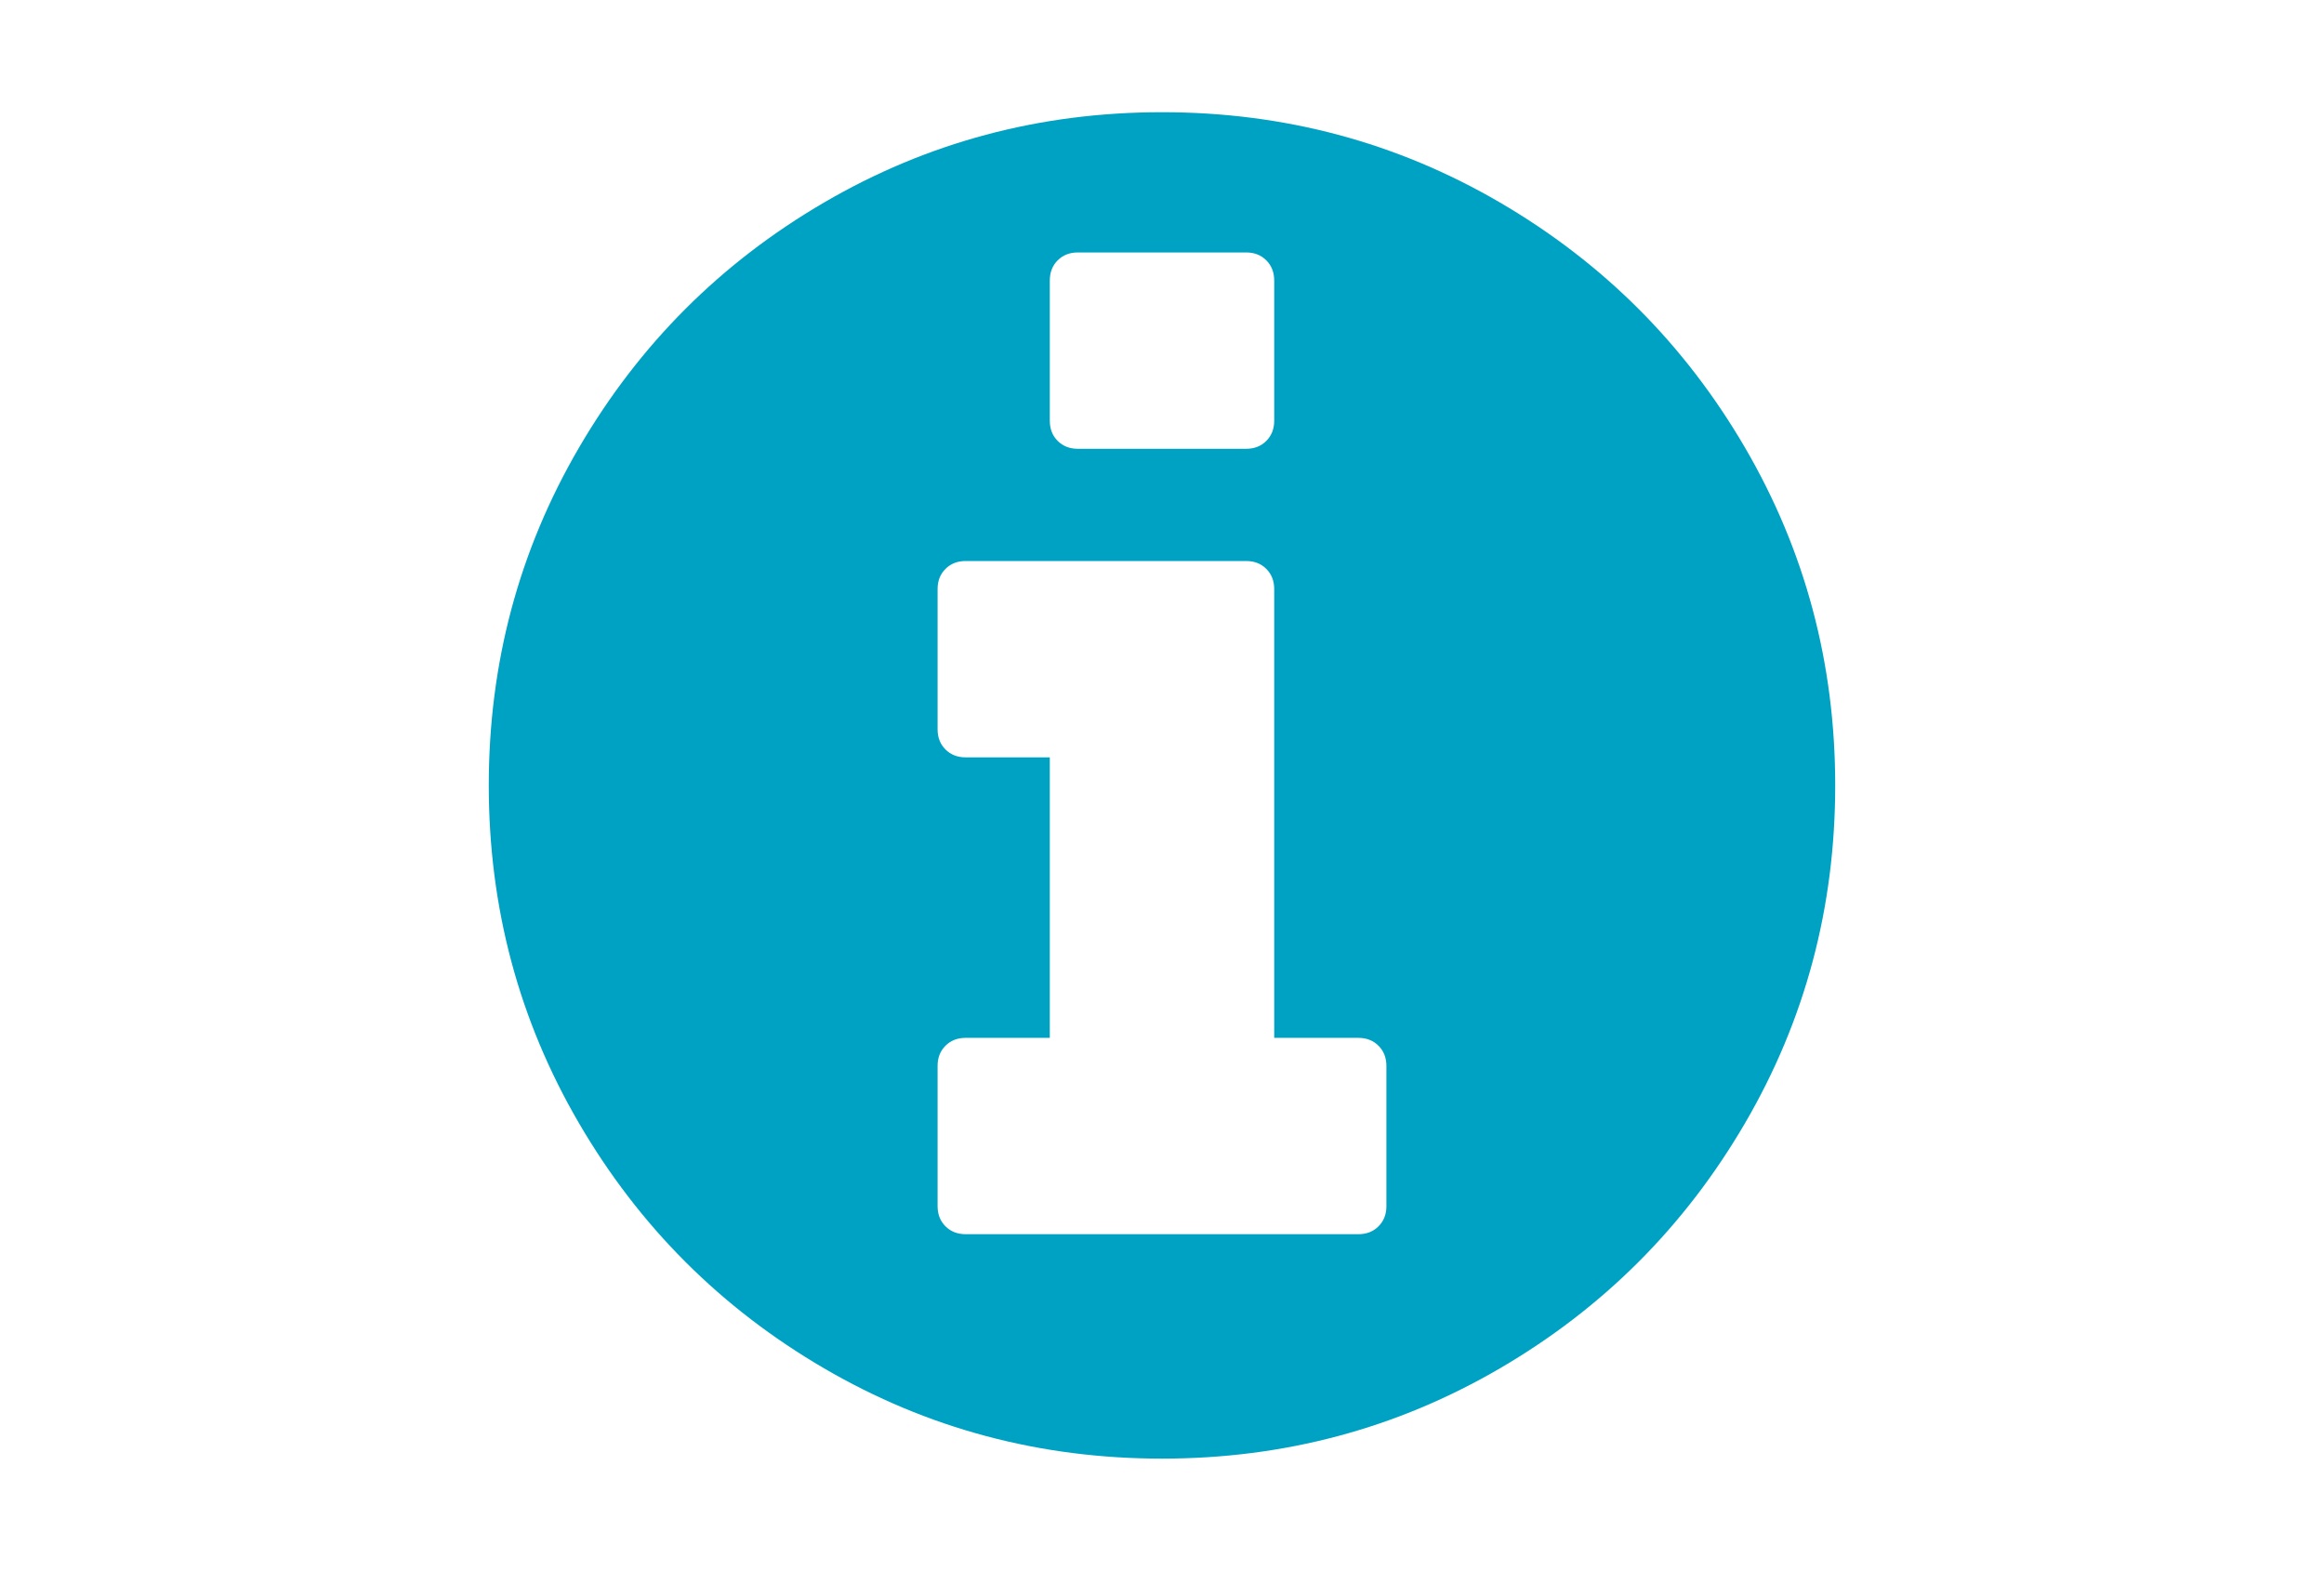
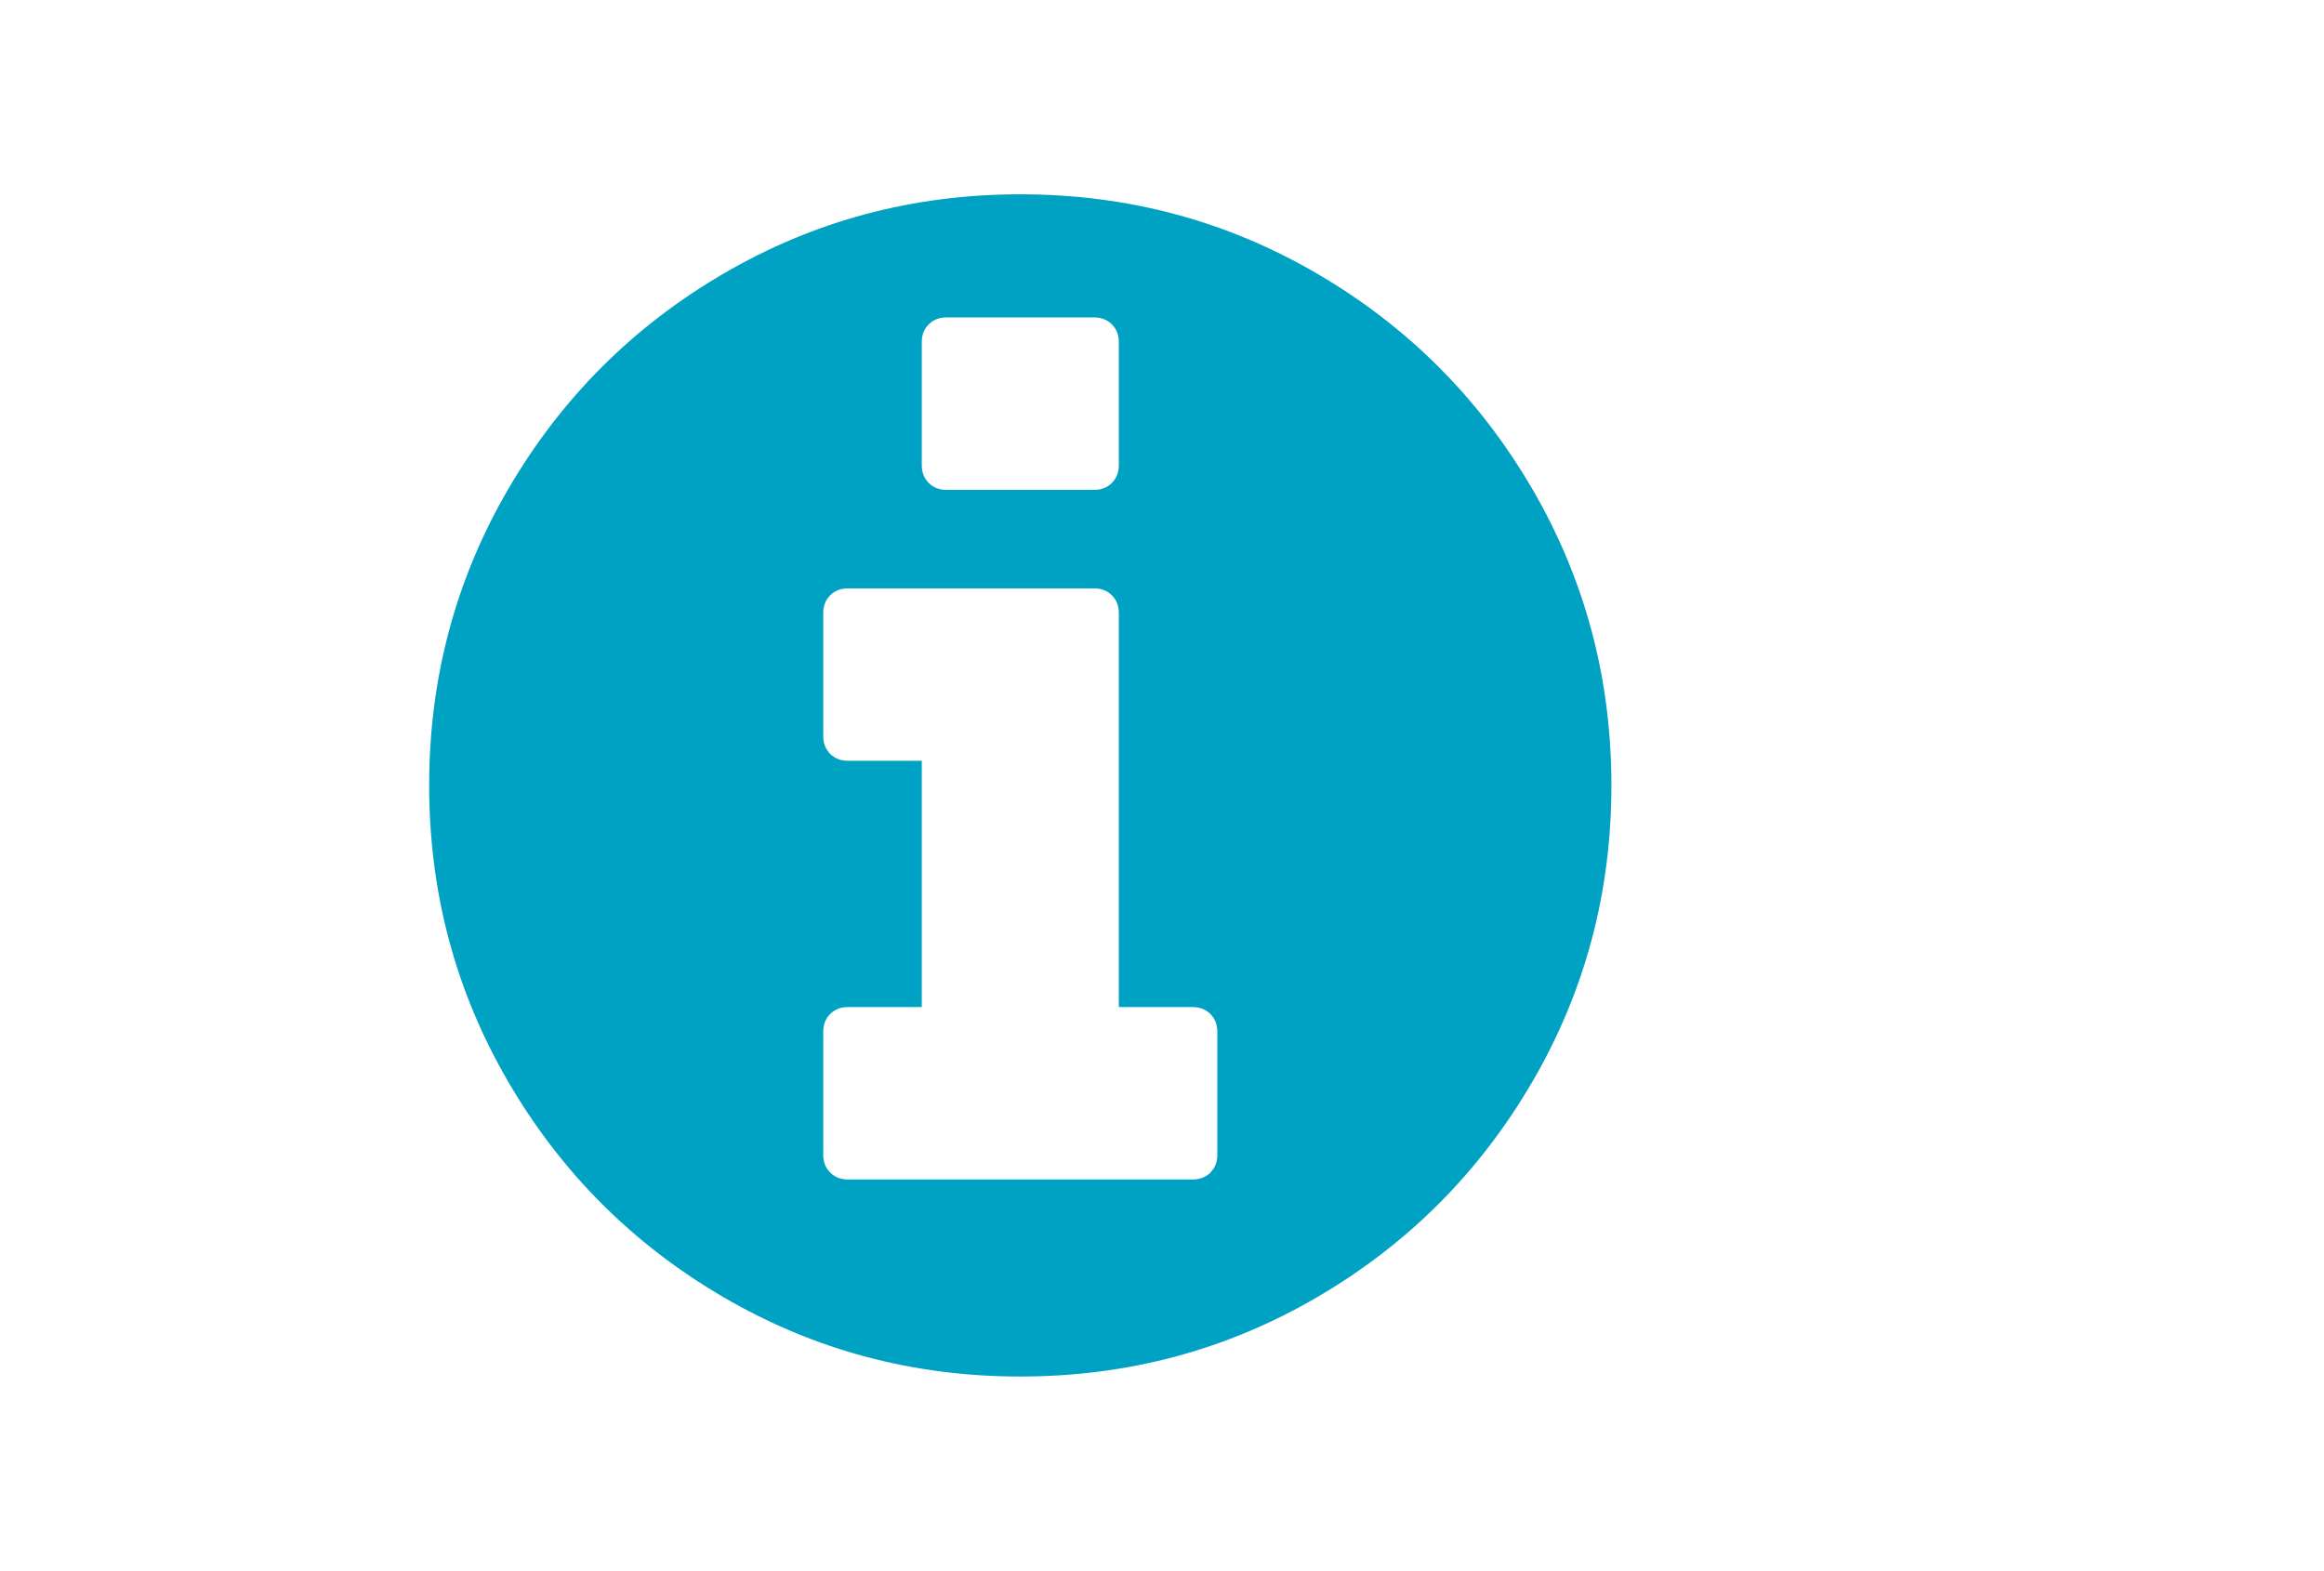
- <svg xmlns="http://www.w3.org/2000/svg" width="216" height="146">
+ <svg xmlns="http://www.w3.org/2000/svg" width="216" height="146" viewBox="0 0 246 146">
  <path d="M162.18 41.592c-5.595-9.586-13.185-17.176-22.771-22.771-9.588-5.595-20.055-8.392-31.408-8.392-11.352 0-21.822 2.797-31.408 8.392-9.587 5.594-17.177 13.184-22.772 22.771-5.596 9.587-8.393 20.057-8.393 31.408 0 11.352 2.798 21.82 8.392 31.408 5.595 9.585 13.185 17.176 22.772 22.771 9.587 5.595 20.056 8.392 31.408 8.392s21.822-2.797 31.408-8.392c9.586-5.594 17.176-13.185 22.771-22.771 5.594-9.587 8.391-20.057 8.391-31.408 0-11.352-2.797-21.822-8.39-31.408zM97.572 26.071c0-.761.244-1.385.733-1.874.489-.488 1.114-.733 1.874-.733h15.644c.76 0 1.385.245 1.872.733.488.489.734 1.113.734 1.874v13.036c0 .76-.246 1.385-.734 1.873-.487.489-1.112.733-1.872.733h-15.644c-.76 0-1.385-.244-1.874-.733-.489-.488-.733-1.113-.733-1.873V26.071zm31.285 86.036c0 .76-.246 1.385-.733 1.872-.487.489-1.112.733-1.874.733h-36.5c-.761 0-1.385-.244-1.874-.733-.489-.488-.733-1.113-.733-1.873V99.07c0-.762.244-1.385.733-1.874.489-.488 1.114-.733 1.874-.733h7.822V70.392H89.75c-.761 0-1.385-.244-1.874-.733-.489-.488-.733-1.113-.733-1.874V54.75c0-.761.244-1.385.733-1.874.489-.489 1.114-.733 1.874-.733h26.073c.76 0 1.385.244 1.872.733.488.489.734 1.113.734 1.874v41.714h7.82c.761 0 1.386.245 1.874.733.487.488.733 1.113.733 1.874v13.036z" fill="#00a2c4" />
</svg>
